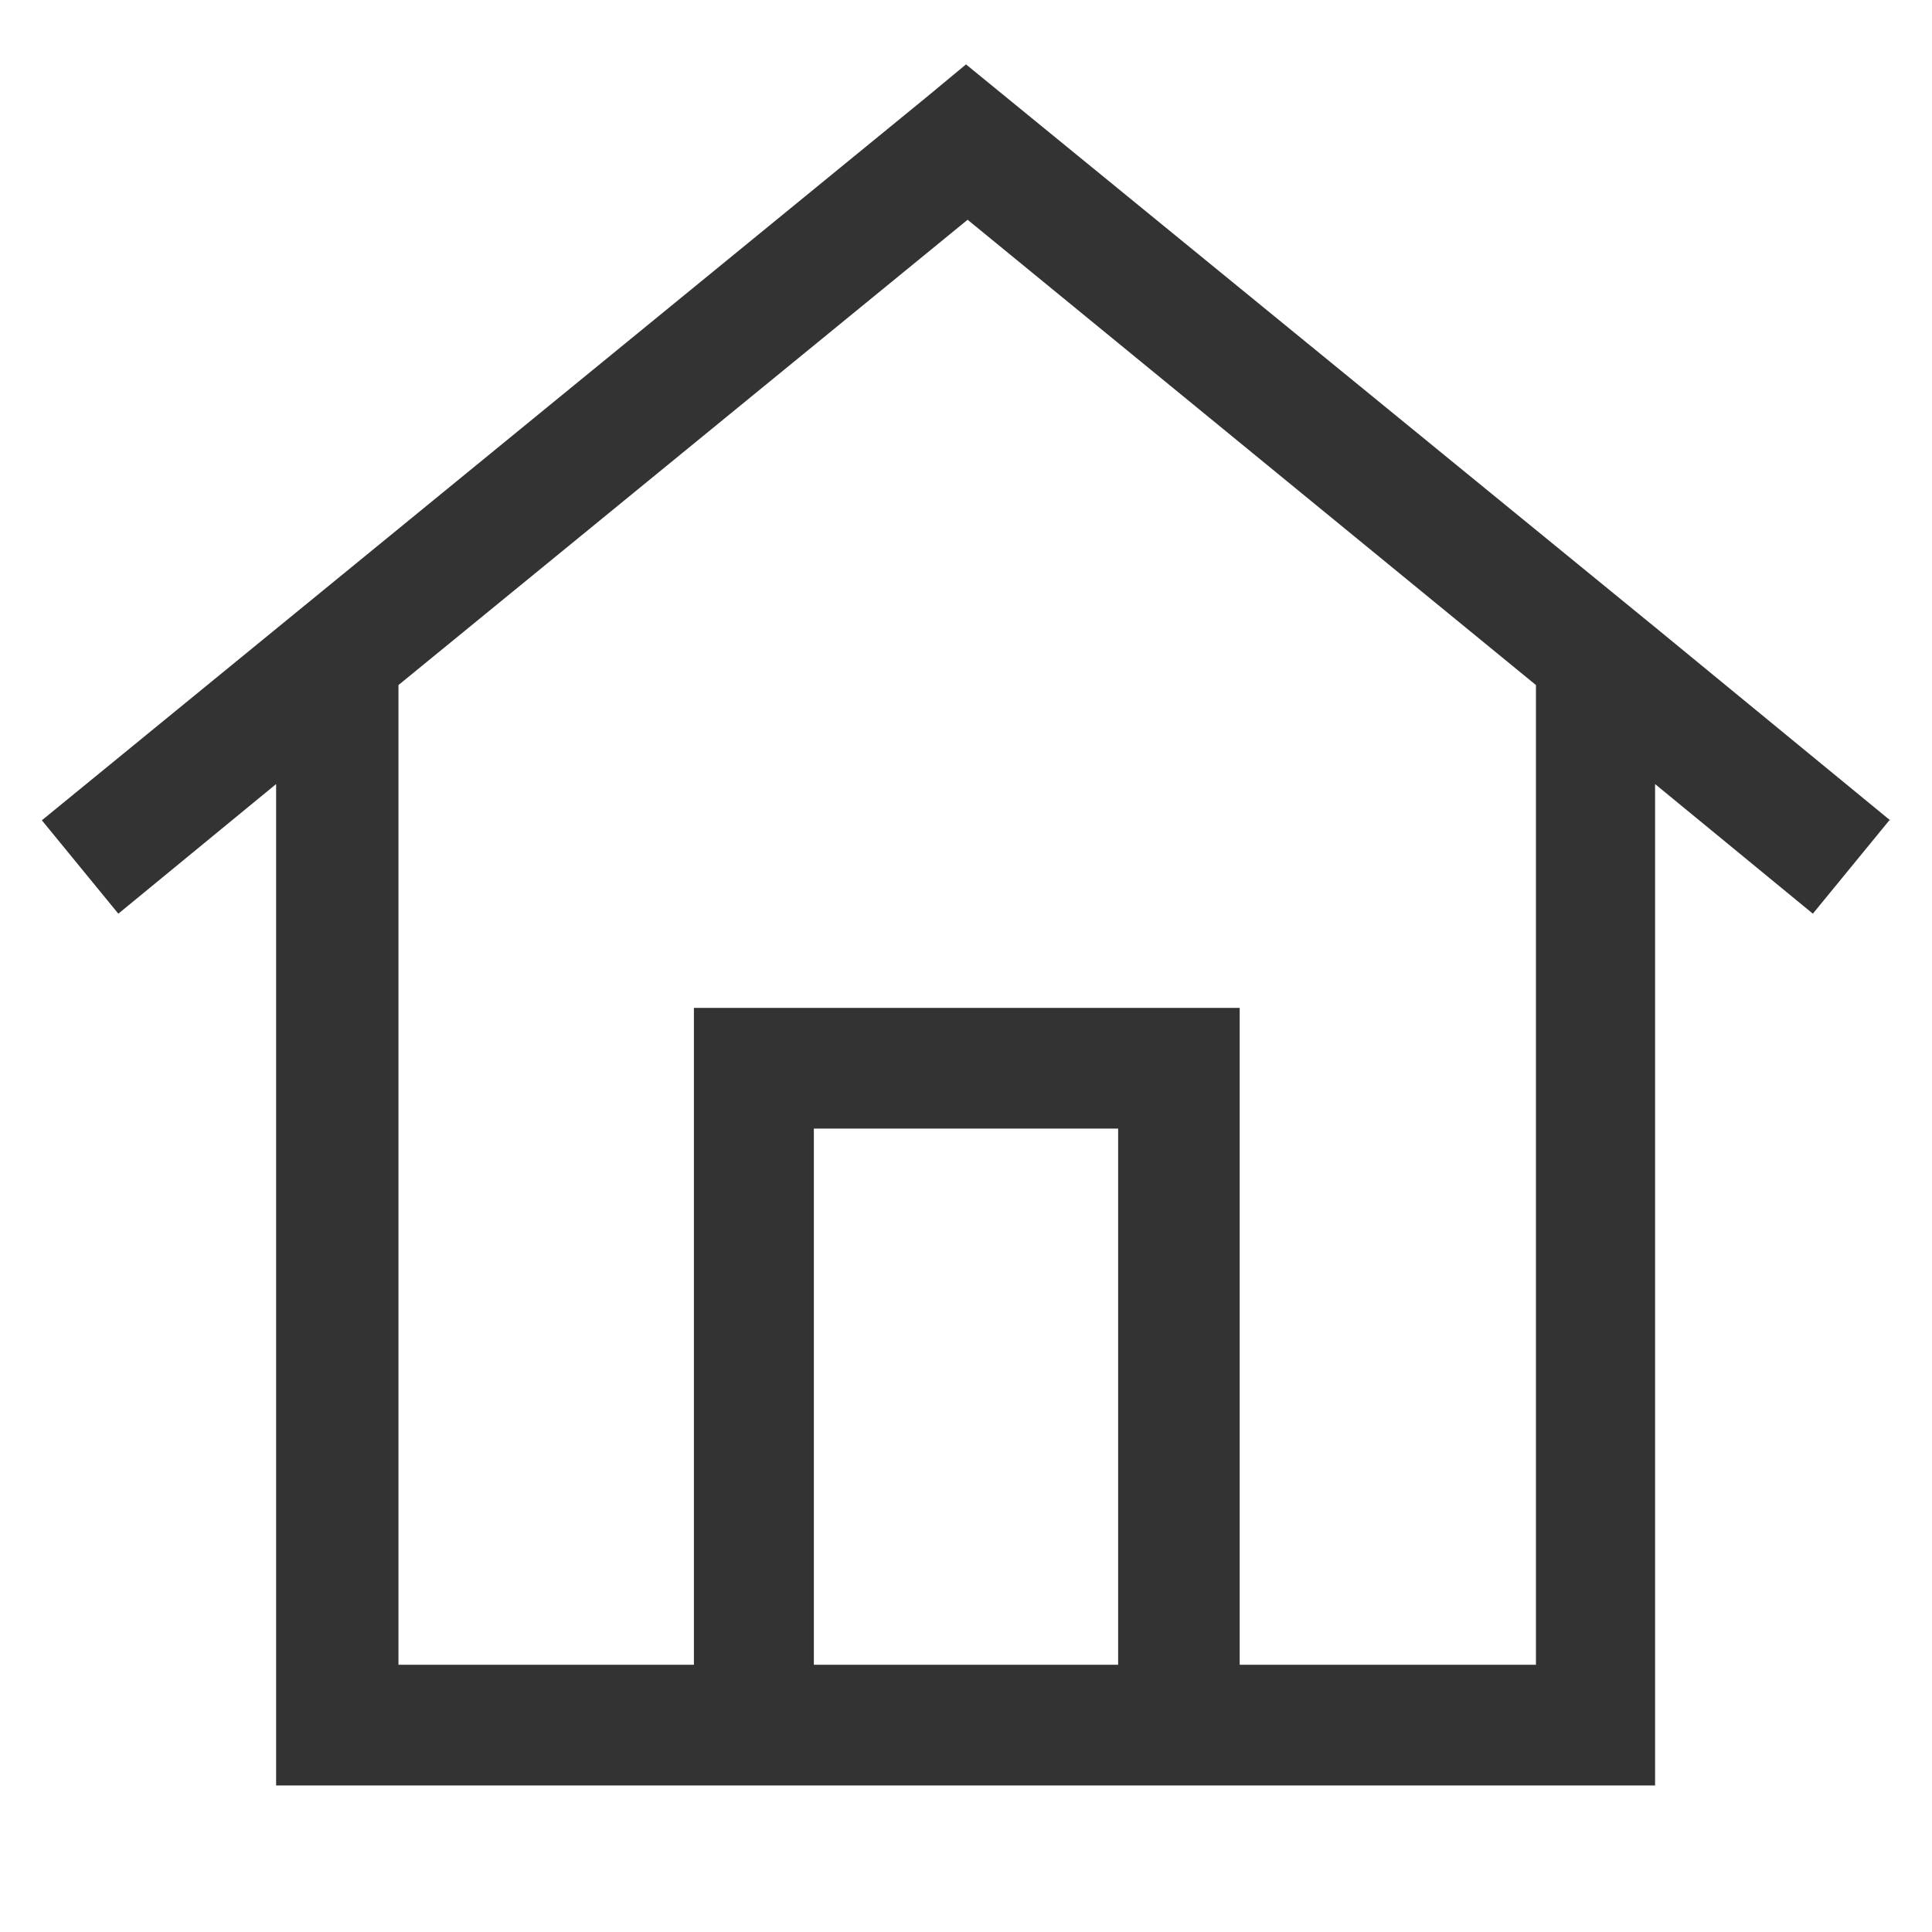
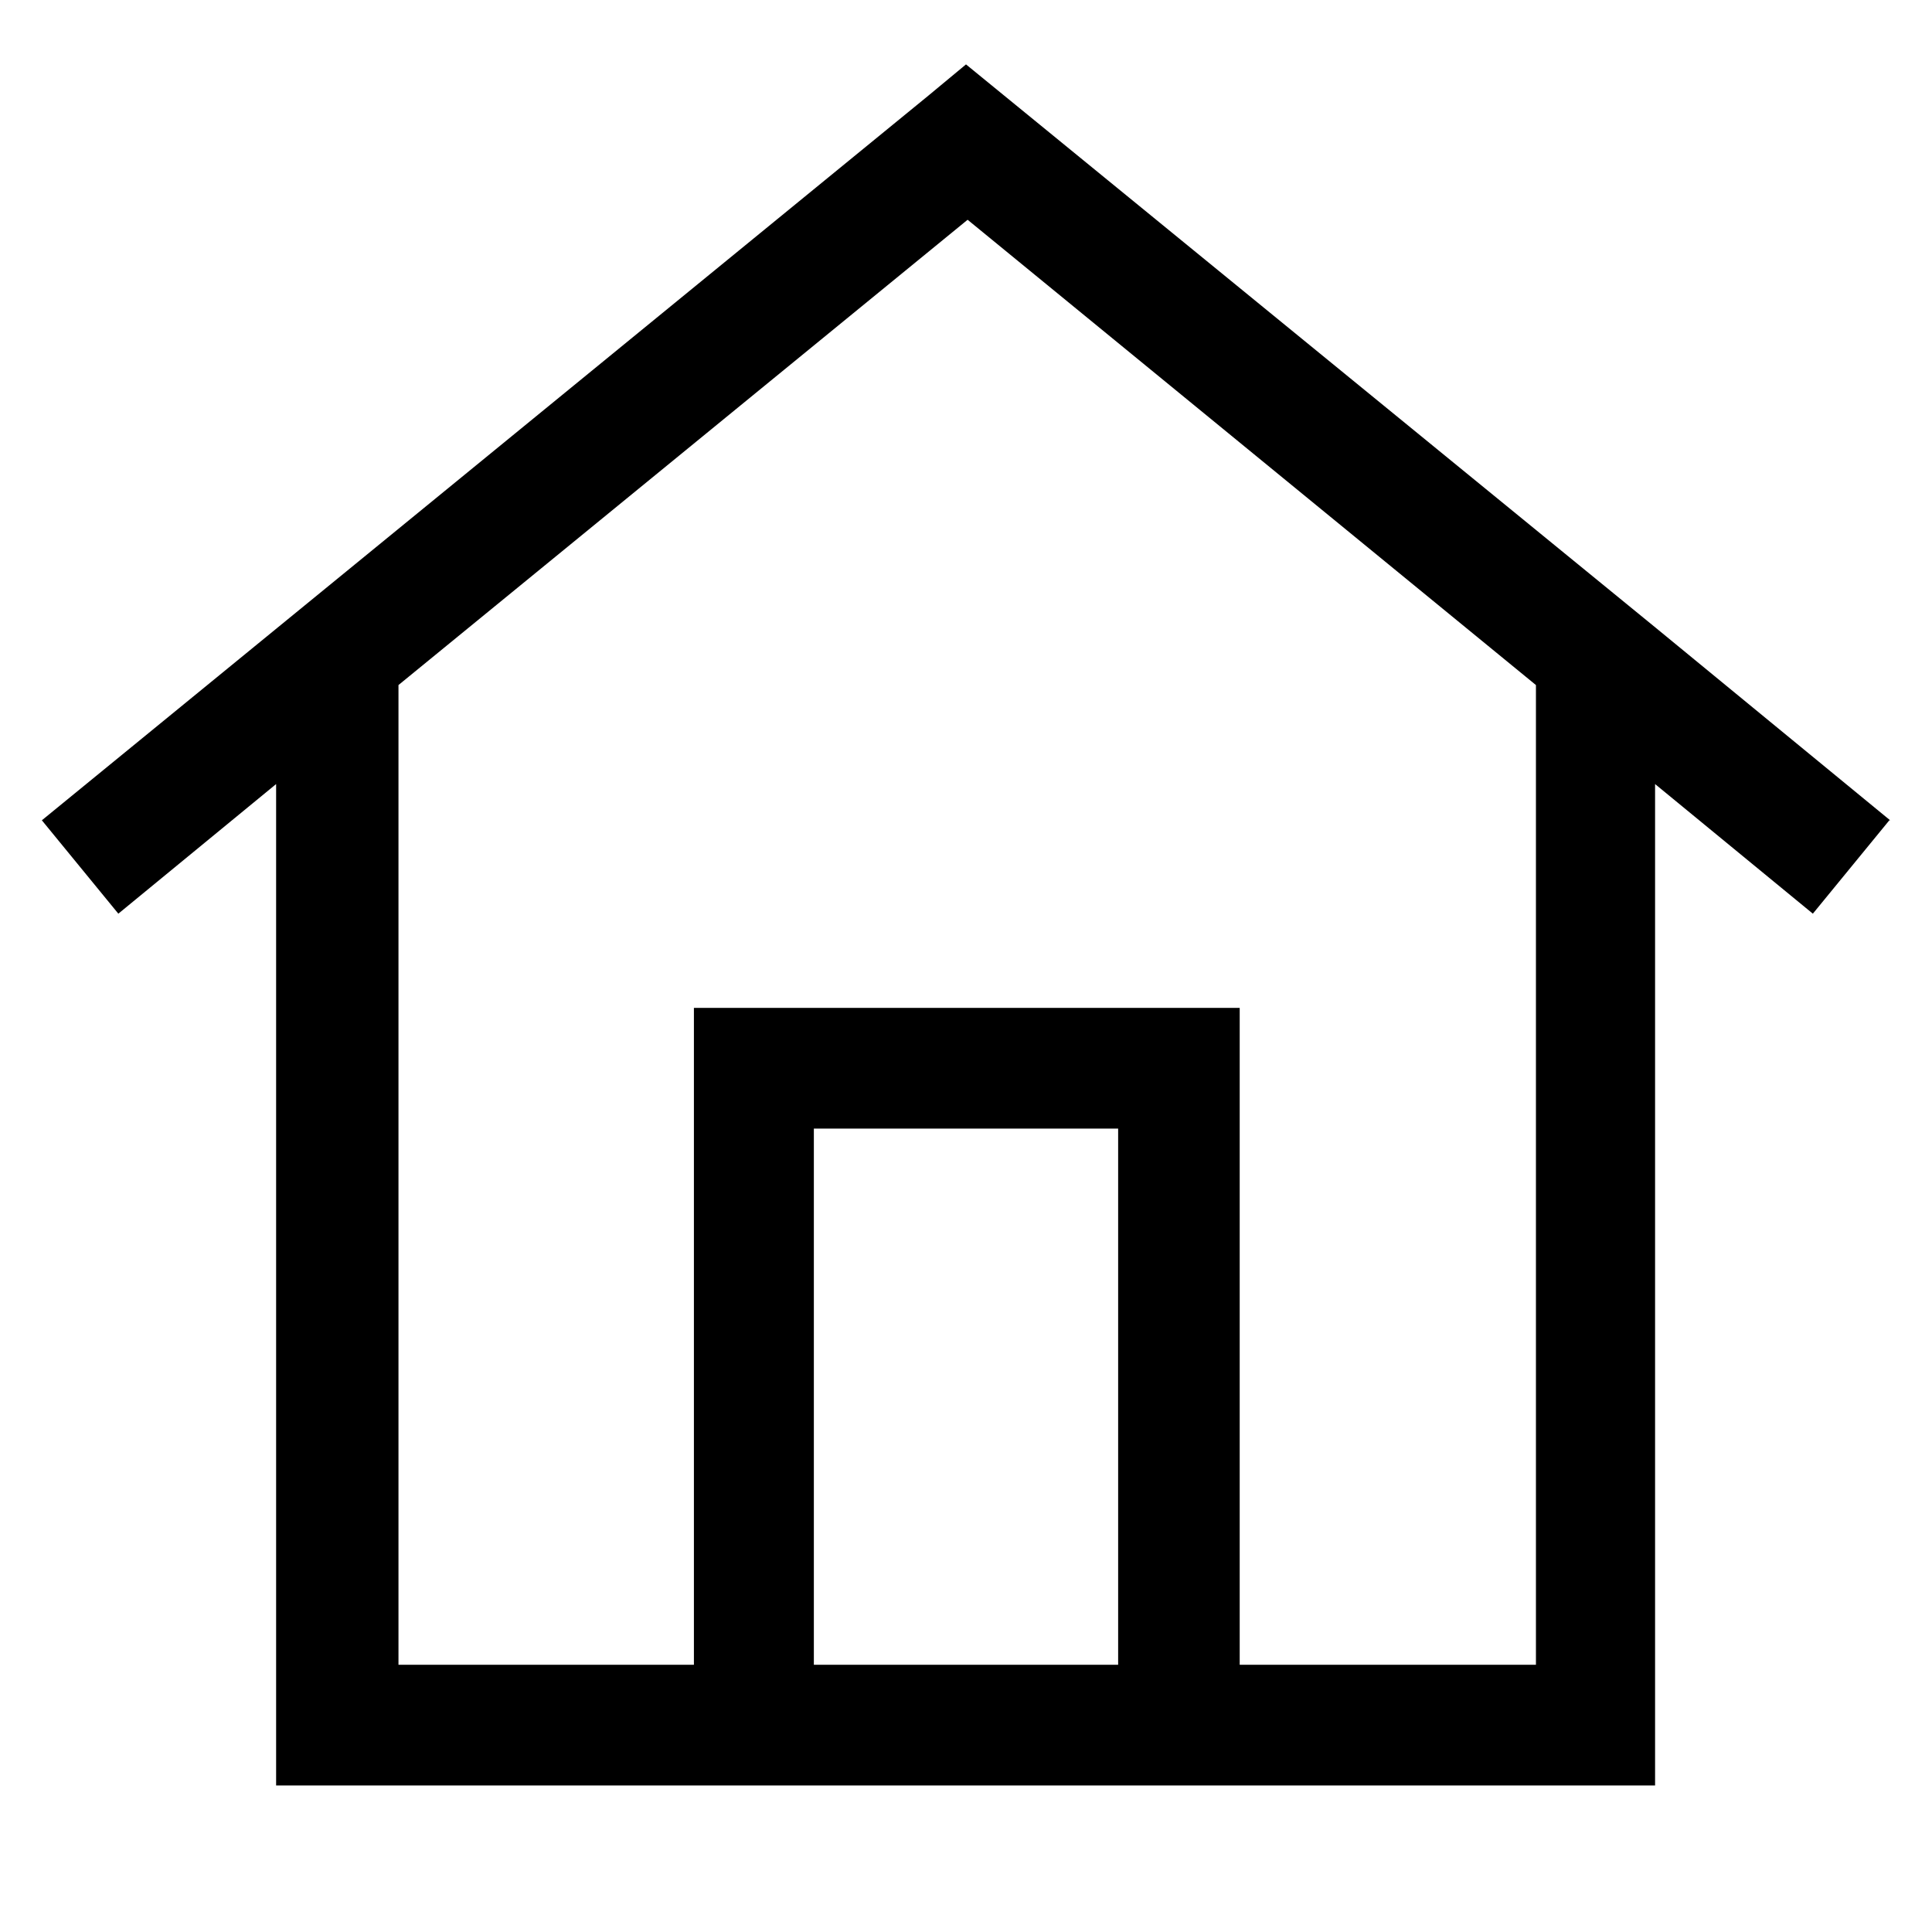
<svg xmlns="http://www.w3.org/2000/svg" width="24" height="24" viewBox="0 0 24 24" fill="none">
-   <path d="M23.48 10.19L20.57 7.8L12 0.8L11.53 1.19L0.52 10.19L1.47 11.35L3.43 9.74V22.18H20.56V9.74L22.52 11.35L23.47 10.19H23.48ZM10.11 20.68V14.02H13.89V20.68H10.11ZM15.4 20.68V12.52H8.62V20.68H4.95V8.51L12.02 2.73L19.08 8.51V20.68H15.4Z" fill="#333333" />
+   <path d="M23.48 10.19L20.57 7.8L12 0.8L11.53 1.19L0.52 10.19L1.47 11.35L3.43 9.74V22.18H20.56V9.74L22.52 11.35L23.47 10.19H23.48ZM10.11 20.68V14.02H13.89V20.68H10.11ZM15.4 20.68V12.52H8.62V20.68H4.95V8.51L12.02 2.73L19.08 8.51V20.68H15.4Z" fill="currentColor" />
</svg>
